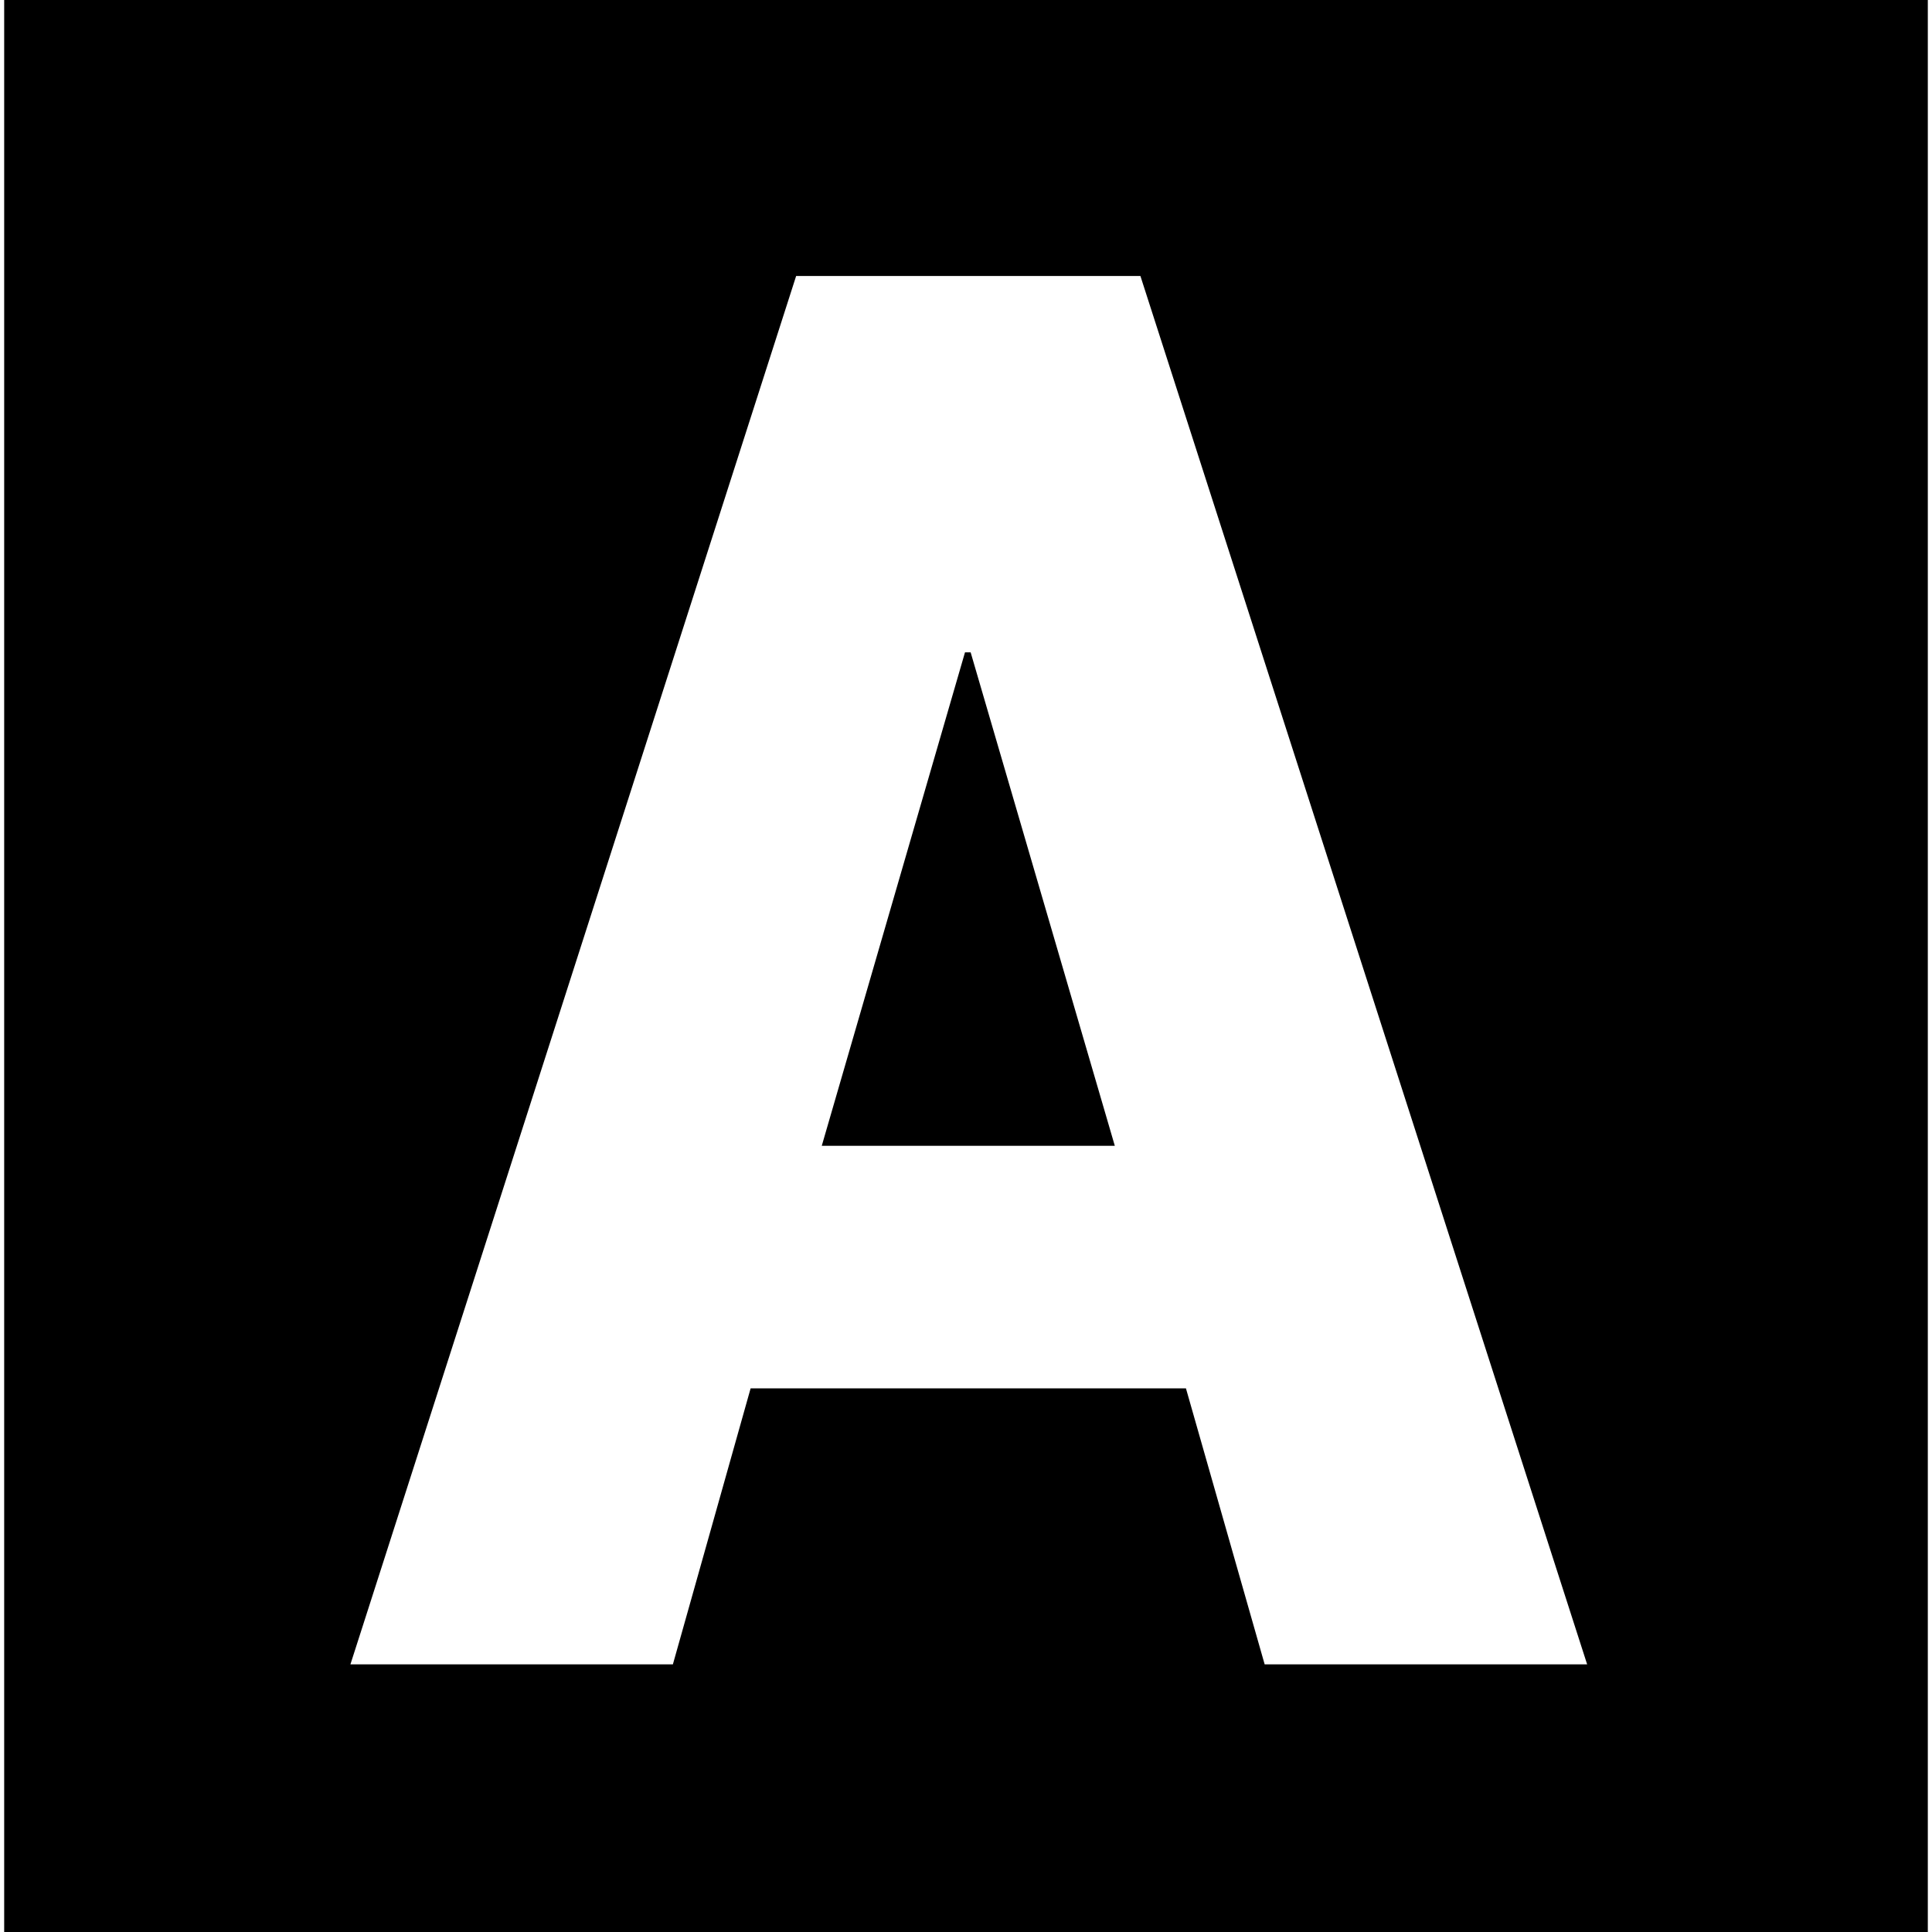
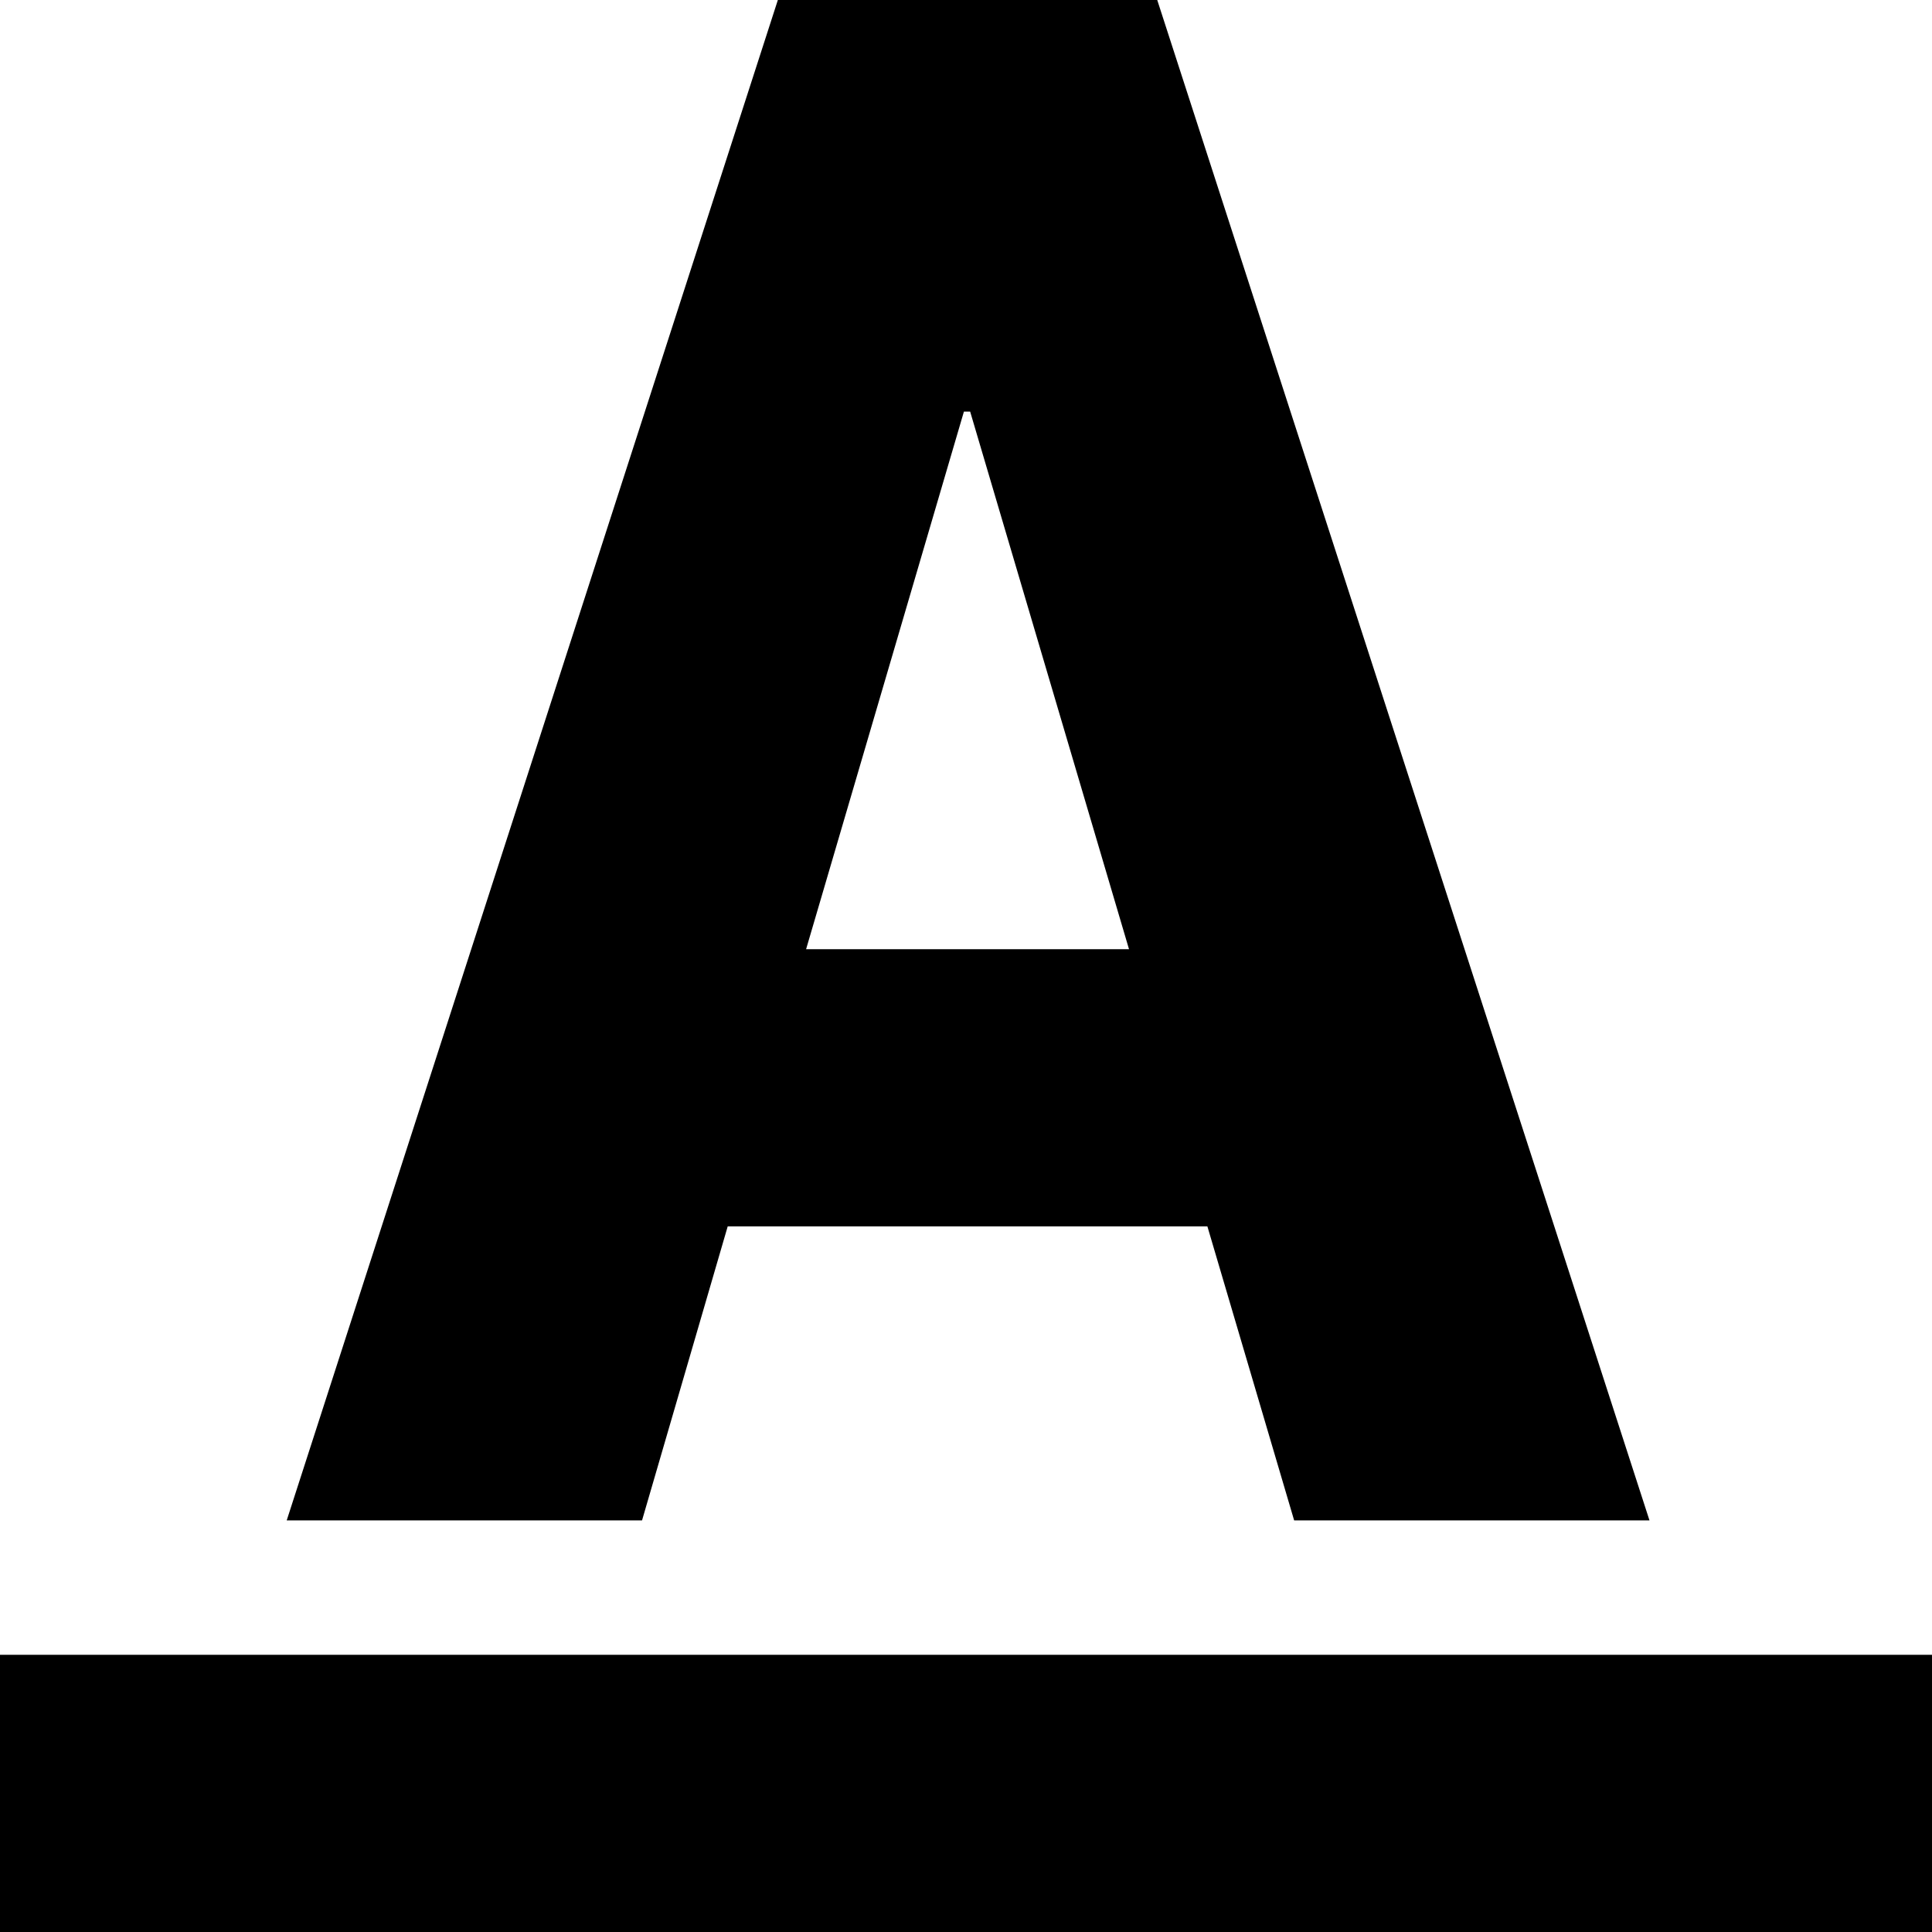
- <svg xmlns="http://www.w3.org/2000/svg" version="1.1" id="Layer_1" x="0px" y="0px" viewBox="0 0 512 512" style="enable-background:new 0 0 512 512;" xml:space="preserve">
+ <svg xmlns="http://www.w3.org/2000/svg" version="1.1" viewBox="0 0 230 230" enable-background="new 0 0 230 230">
  <g>
-     <g>
-       <polygon points="257.232,172.883 255.732,172.883 217.775,303.654 295.437,303.654   " />
-     </g>
+     <rect width="230" y="197" height="33" />
+     <path d="m86.631,146h57.106l10.328,35h42.302l-58.601-181h-45.164l-58.47,181h42.301l10.198-35zm28.121-97h0.742l18.912,64h-38.442l18.788-64z" />
  </g>
-   <g>
-     <g>
-       <path d="M1.108,0v512h509.784V0H1.108z M335.149,441.074l-20.861-73.143H198.922l-20.602,73.143H92.865L210.986,73.143h91.236    l118.387,367.931H335.149z" />
-     </g>
-   </g>
-   <g>
- </g>
-   <g>
- </g>
-   <g>
- </g>
-   <g>
- </g>
-   <g>
- </g>
-   <g>
- </g>
-   <g>
- </g>
-   <g>
- </g>
-   <g>
- </g>
-   <g>
- </g>
-   <g>
- </g>
-   <g>
- </g>
-   <g>
- </g>
-   <g>
- </g>
-   <g>
- </g>
</svg>
